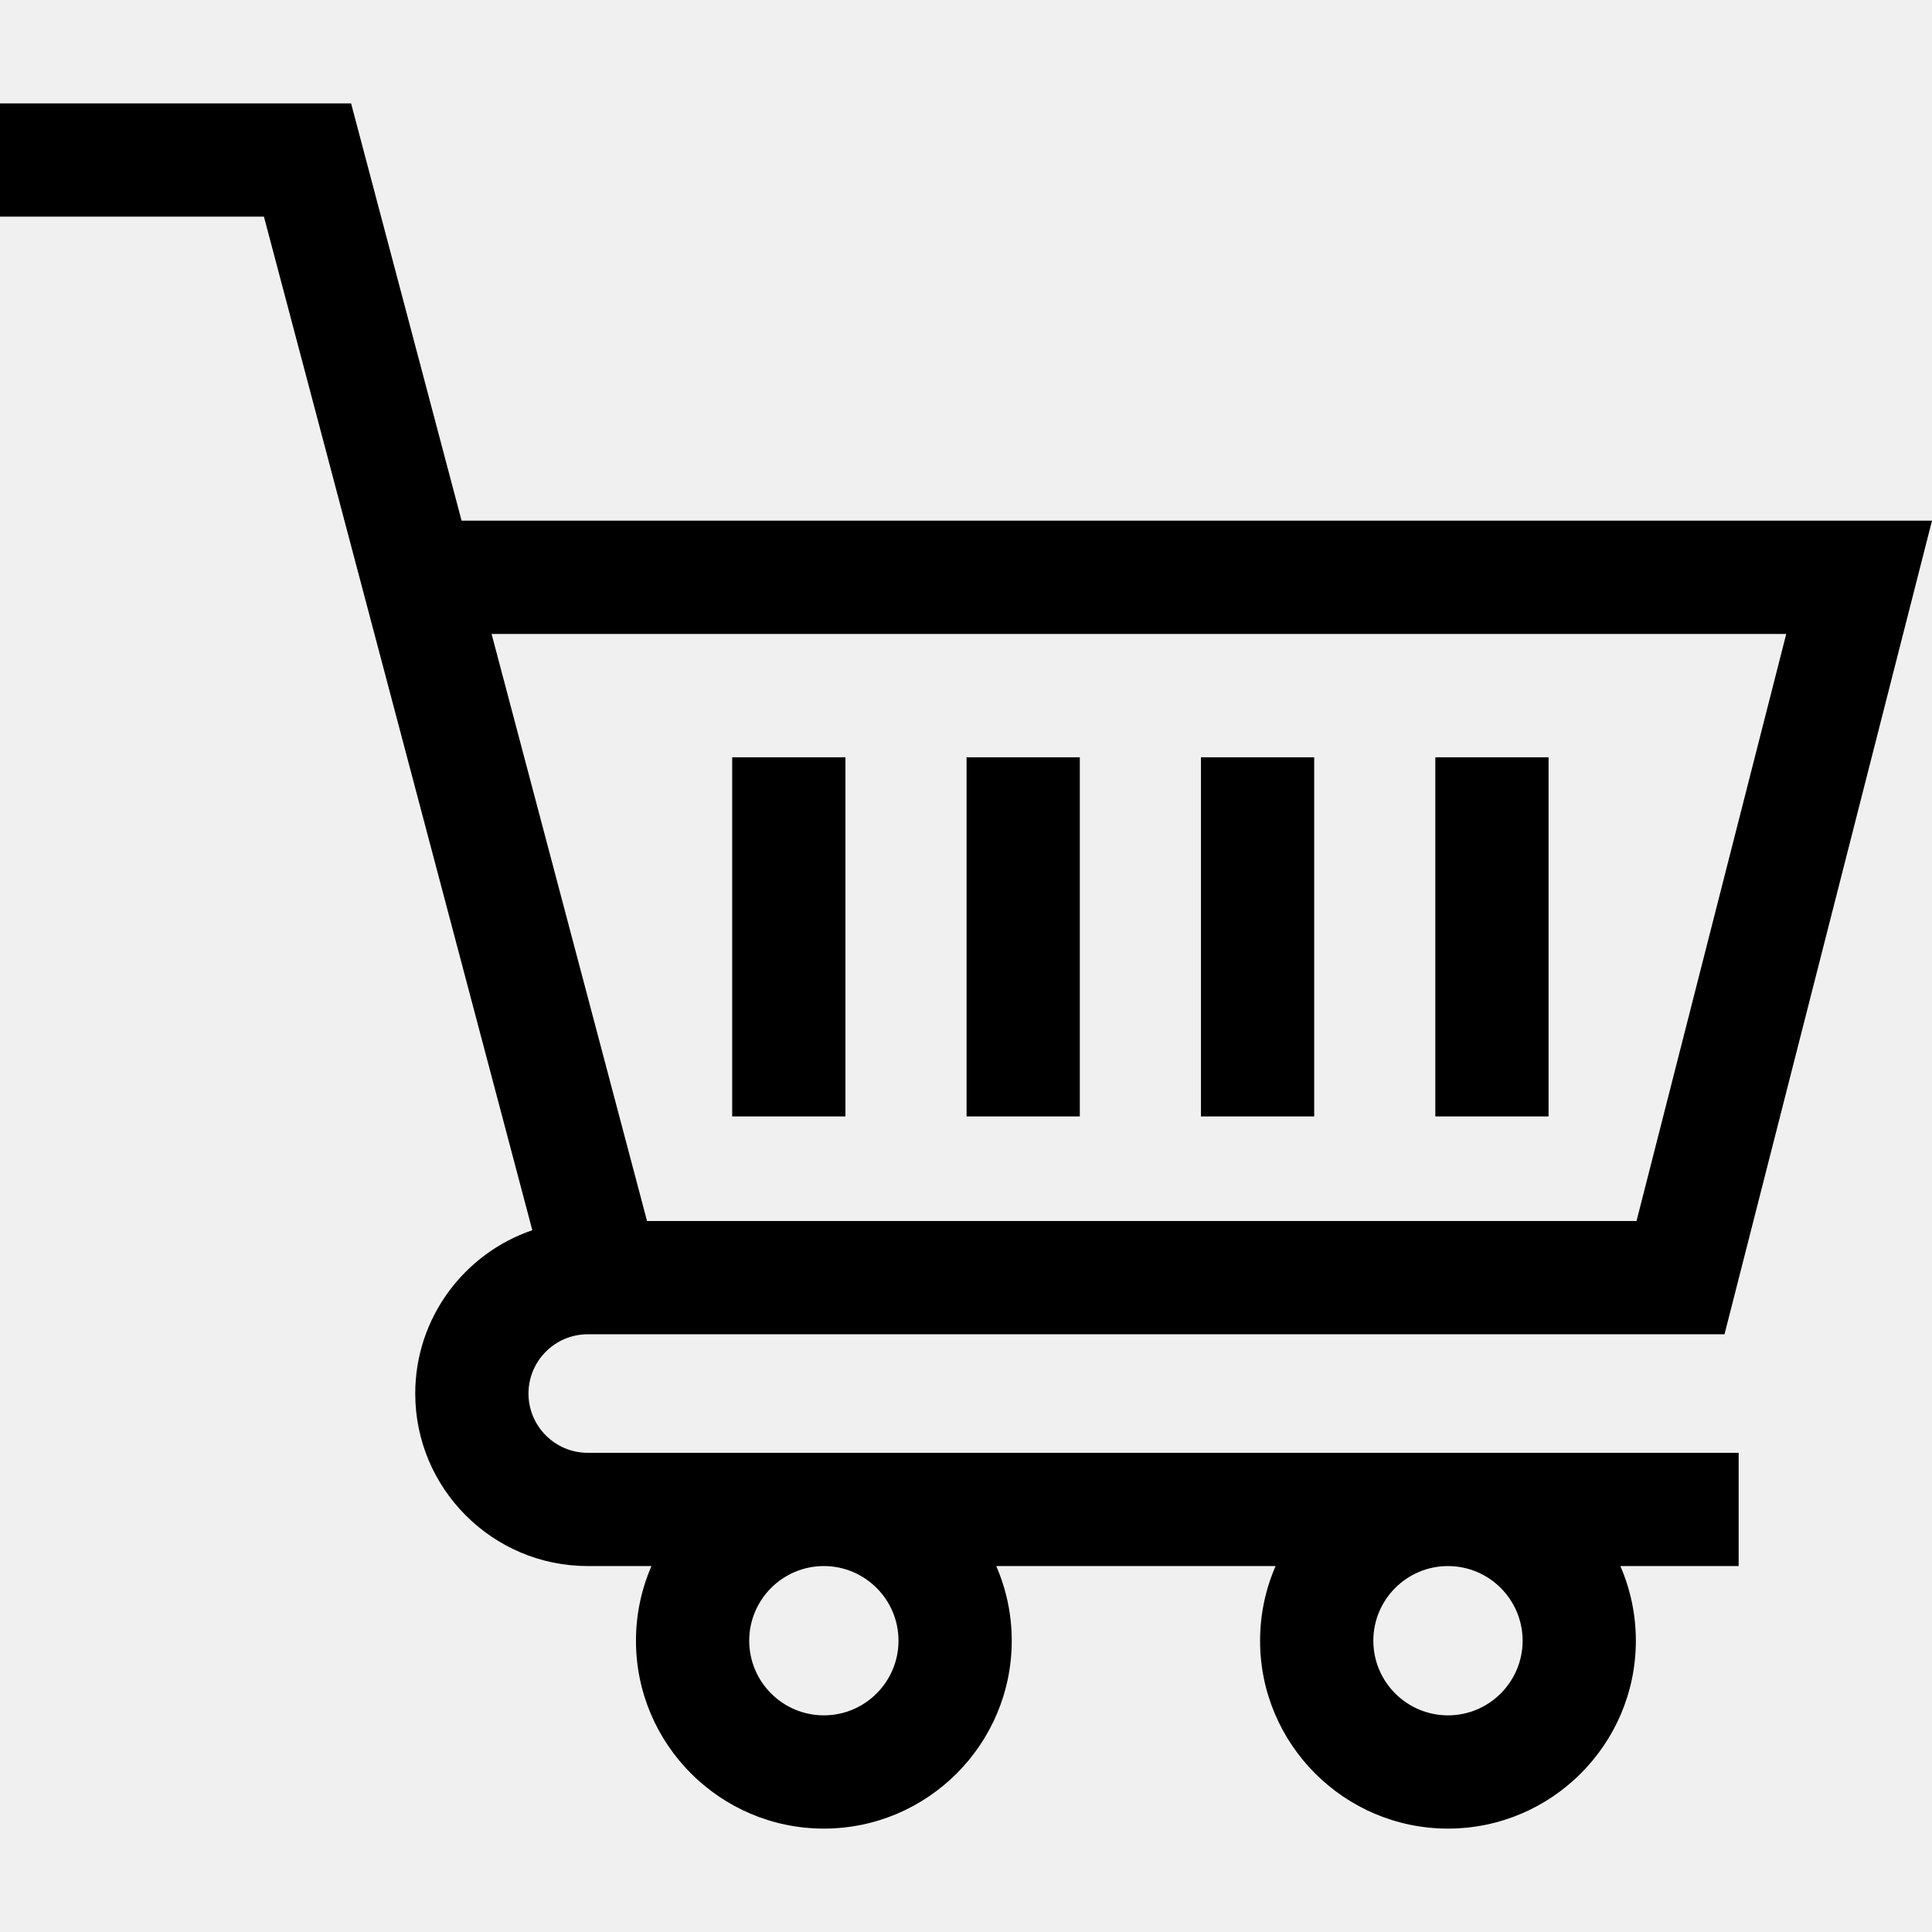
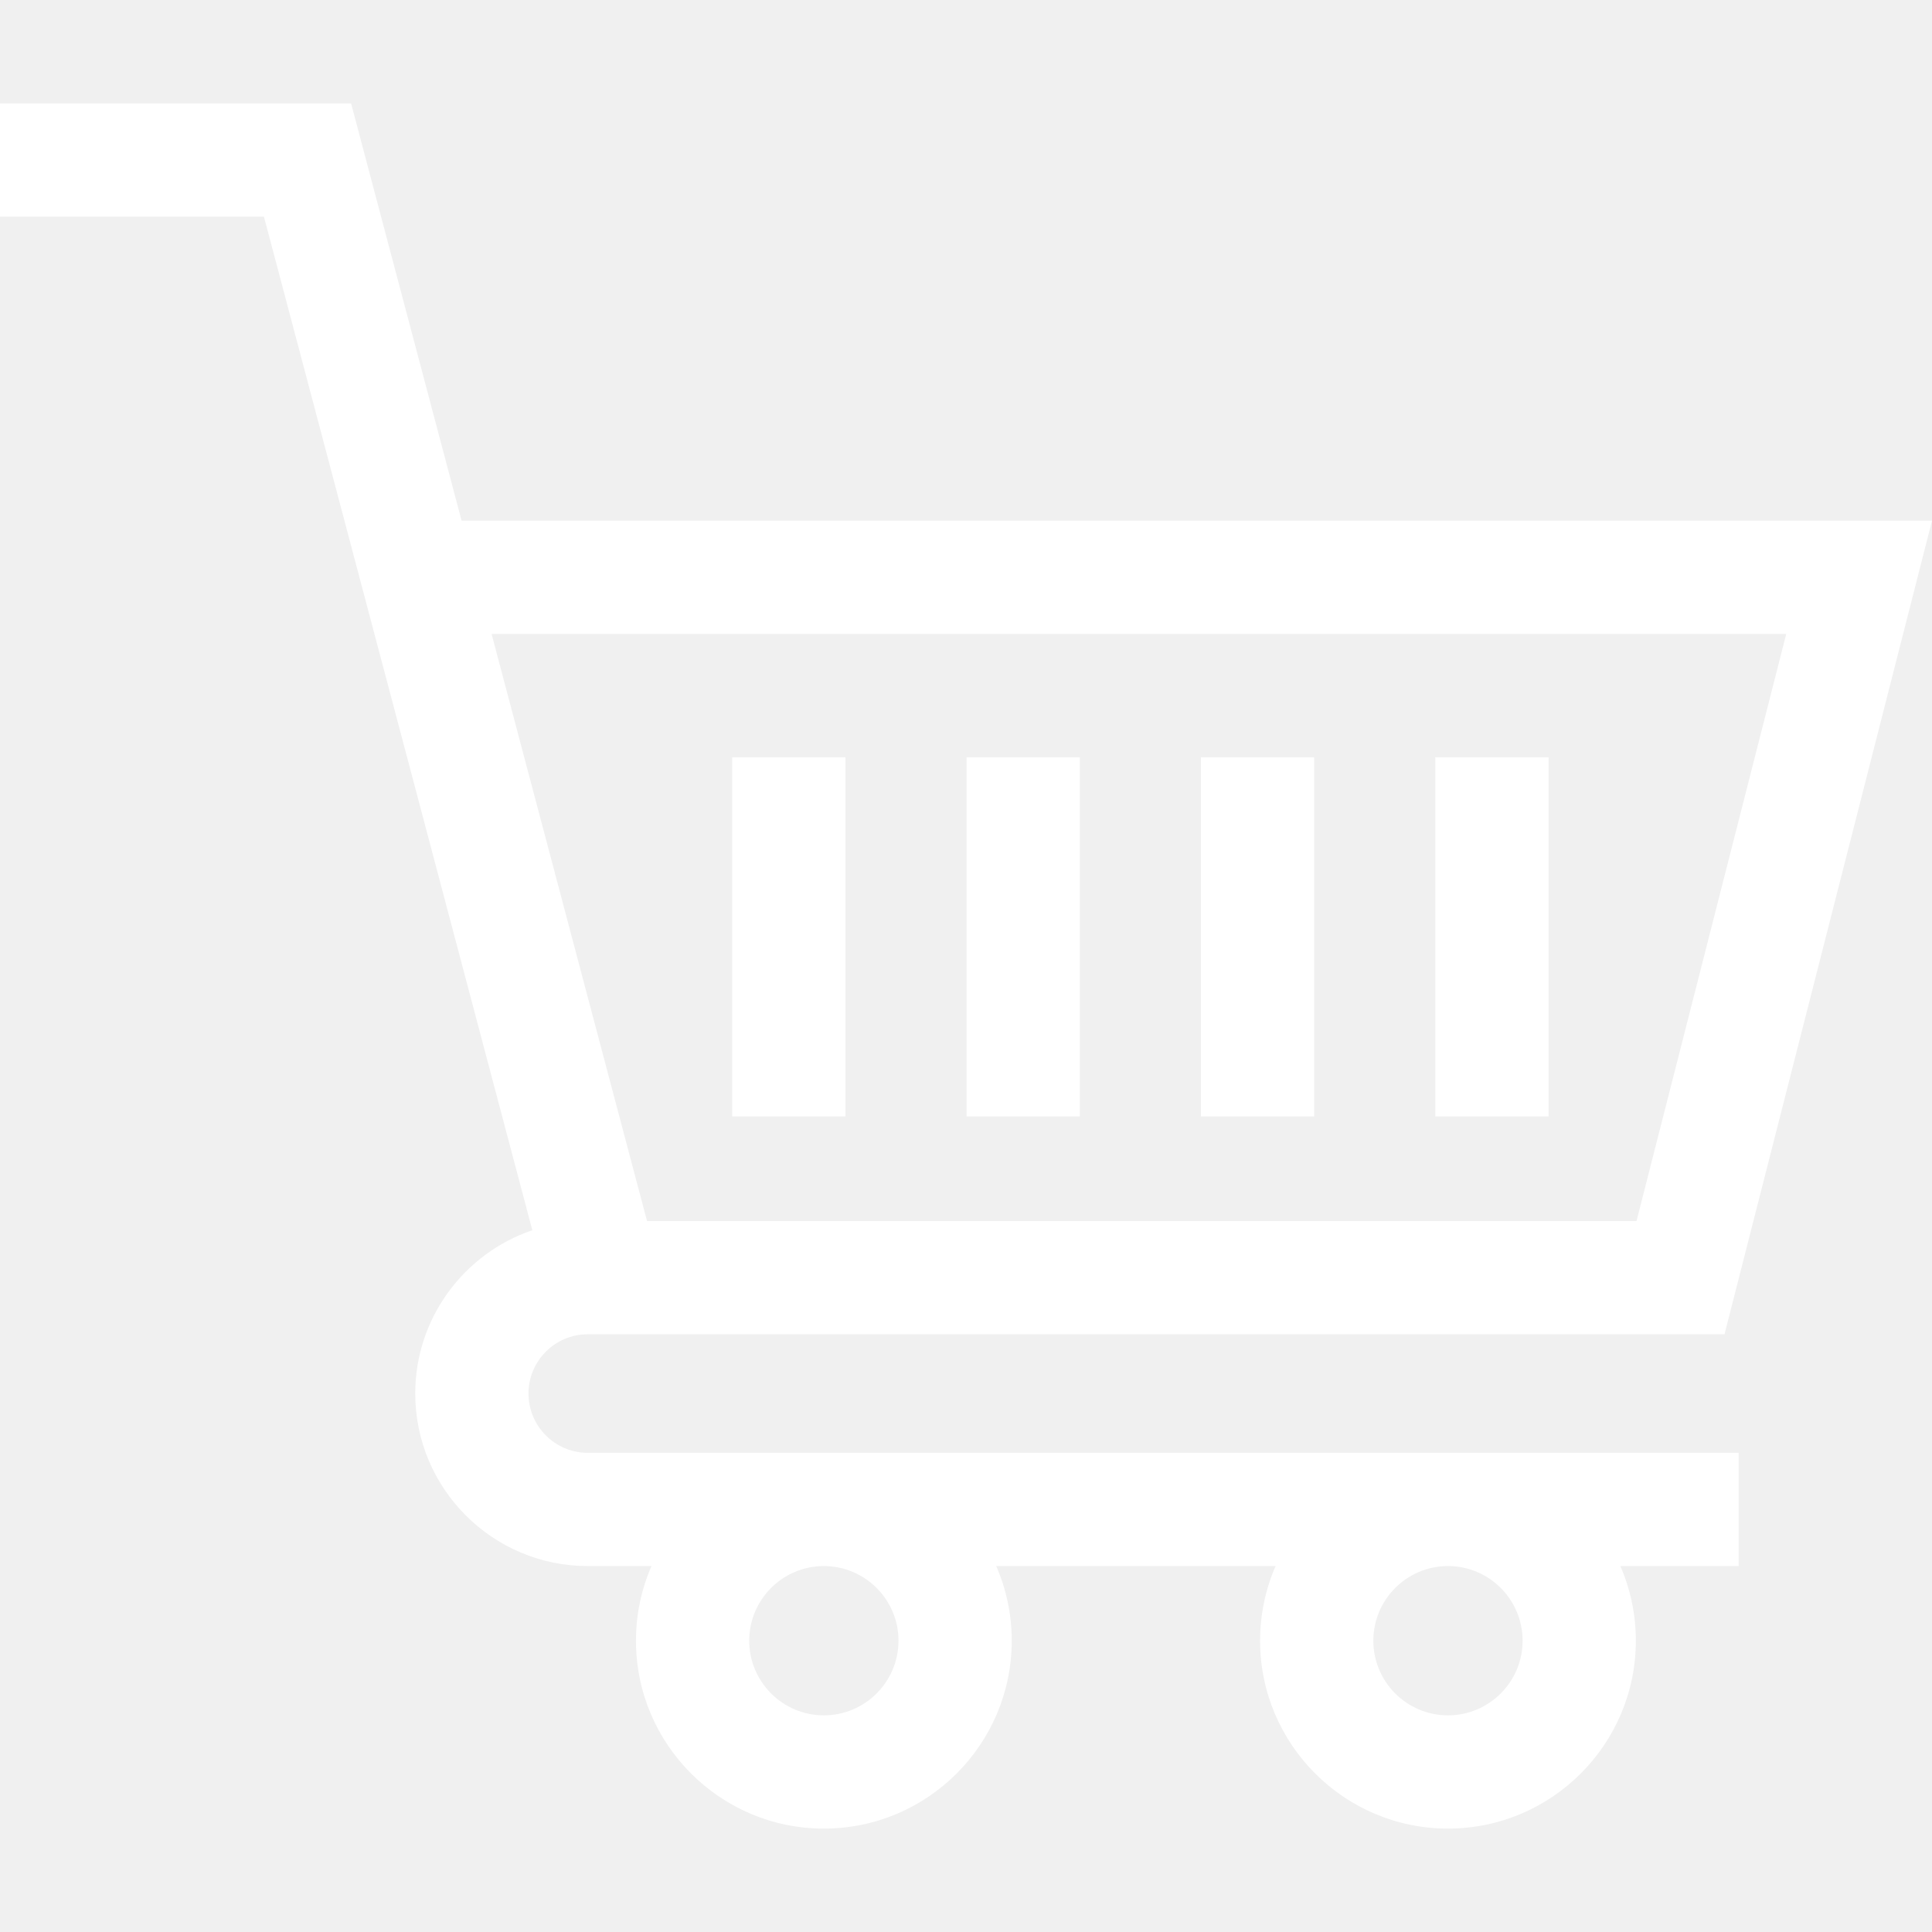
<svg xmlns="http://www.w3.org/2000/svg" version="1.1" id="Capa_1" x="0px" y="0px" viewBox="0 0 511.806 511.806" style="enable-background:new 0 0 511.806 511.806;" xml:space="preserve" width="512" height="512">
-   <g>
+   <g fill="#fff">
    <path d="M155.703,384.866c-8.659,0-15.703-7.044-15.703-15.703c0-8.658,7.044-15.702,15.703-15.702H456.84l54.966-215.526H122.279   L93.008,27.391H0v30h69.918l71.099,268.505C123.001,332.028,110,349.101,110,369.164c0,25.2,20.502,45.702,45.703,45.702h16.878   c-2.637,6.065-4.107,12.75-4.107,19.774c0,27.446,22.329,49.774,49.774,49.774s49.773-22.329,49.773-49.774   c0-7.024-1.47-13.709-4.107-19.774h74.001c-2.636,6.065-4.107,12.75-4.107,19.774c0,27.446,22.329,49.774,49.774,49.774   s49.773-22.329,49.773-49.774c0-7.024-1.47-13.709-4.107-19.774h31.34v-30H155.703z M473.194,167.935l-39.663,155.526H171.406   l-41.183-155.526H473.194z M238.021,434.64c0,10.904-8.87,19.774-19.773,19.774s-19.774-8.871-19.774-19.774   c0-10.903,8.871-19.774,19.774-19.774S238.021,423.737,238.021,434.64z M403.356,434.64c0,10.904-8.87,19.774-19.773,19.774   s-19.774-8.871-19.774-19.774c0-10.903,8.871-19.774,19.774-19.774S403.356,423.737,403.356,434.64z" />
    <rect x="193.965" y="200.617" width="30" height="95.136" />
    <rect x="256.054" y="200.617" width="30" height="95.136" />
    <rect x="318.143" y="200.617" width="30" height="95.136" />
    <rect x="380.231" y="200.617" width="30" height="95.136" />
  </g>
</svg>
